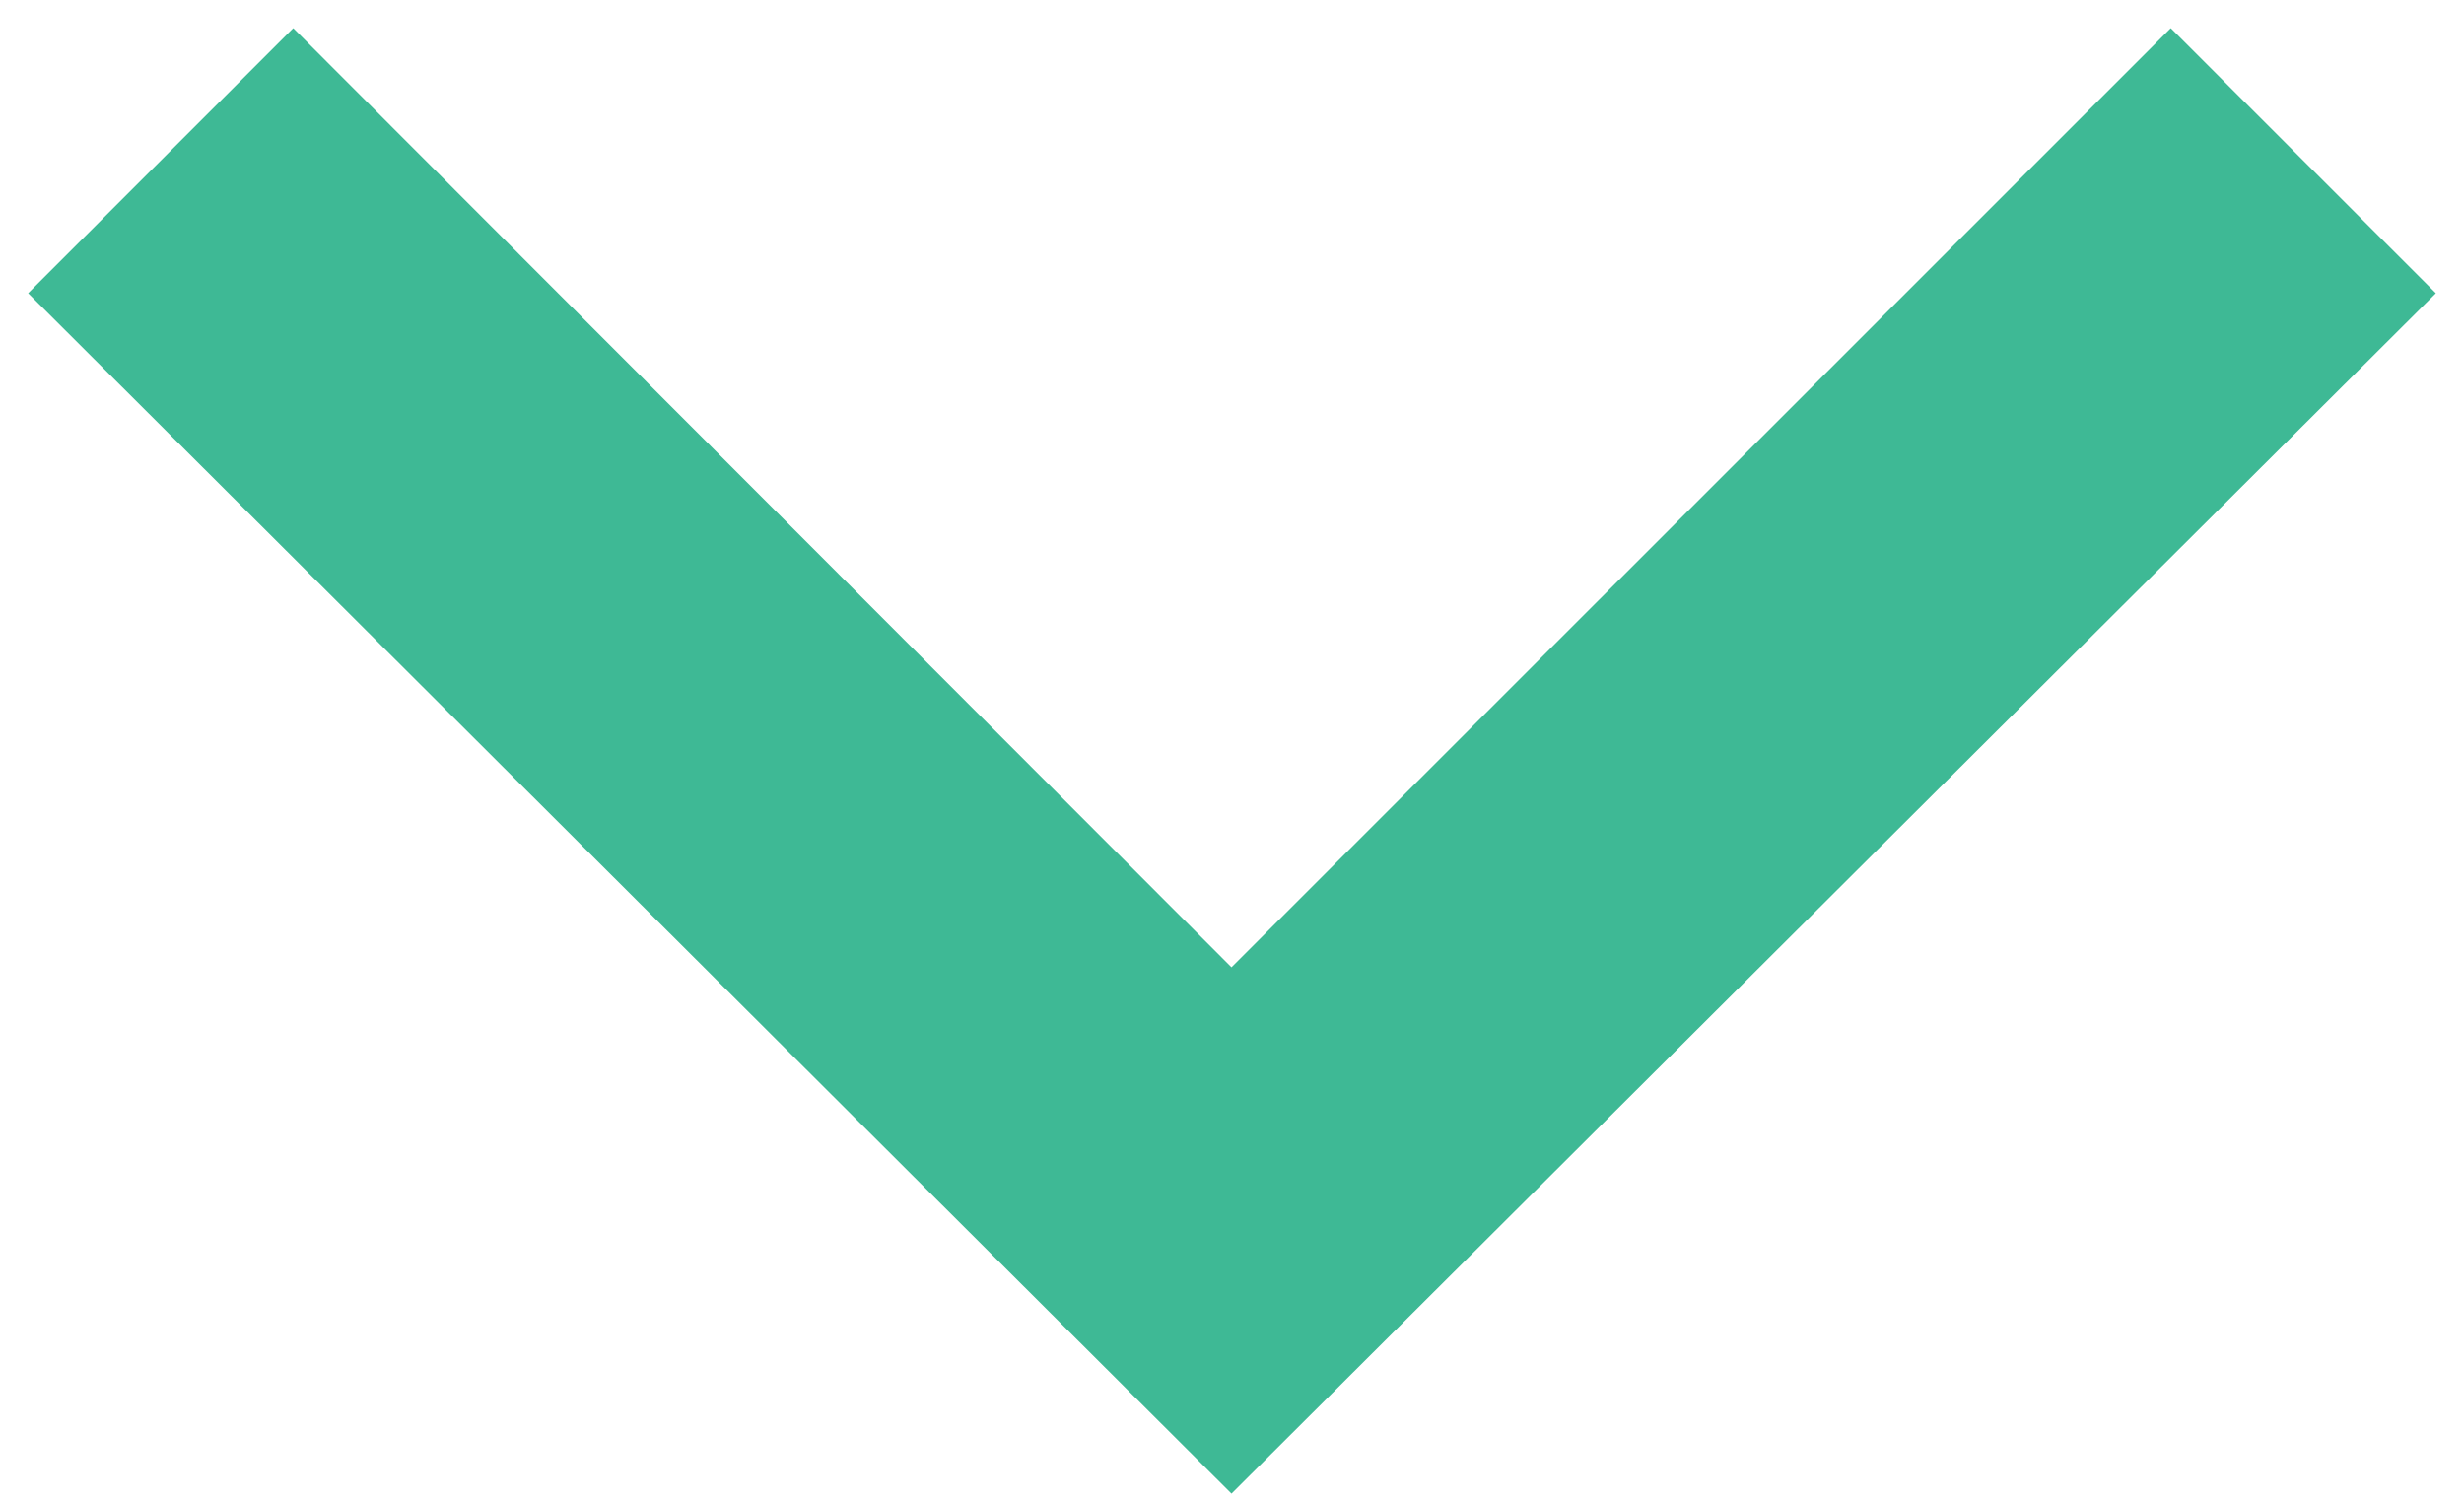
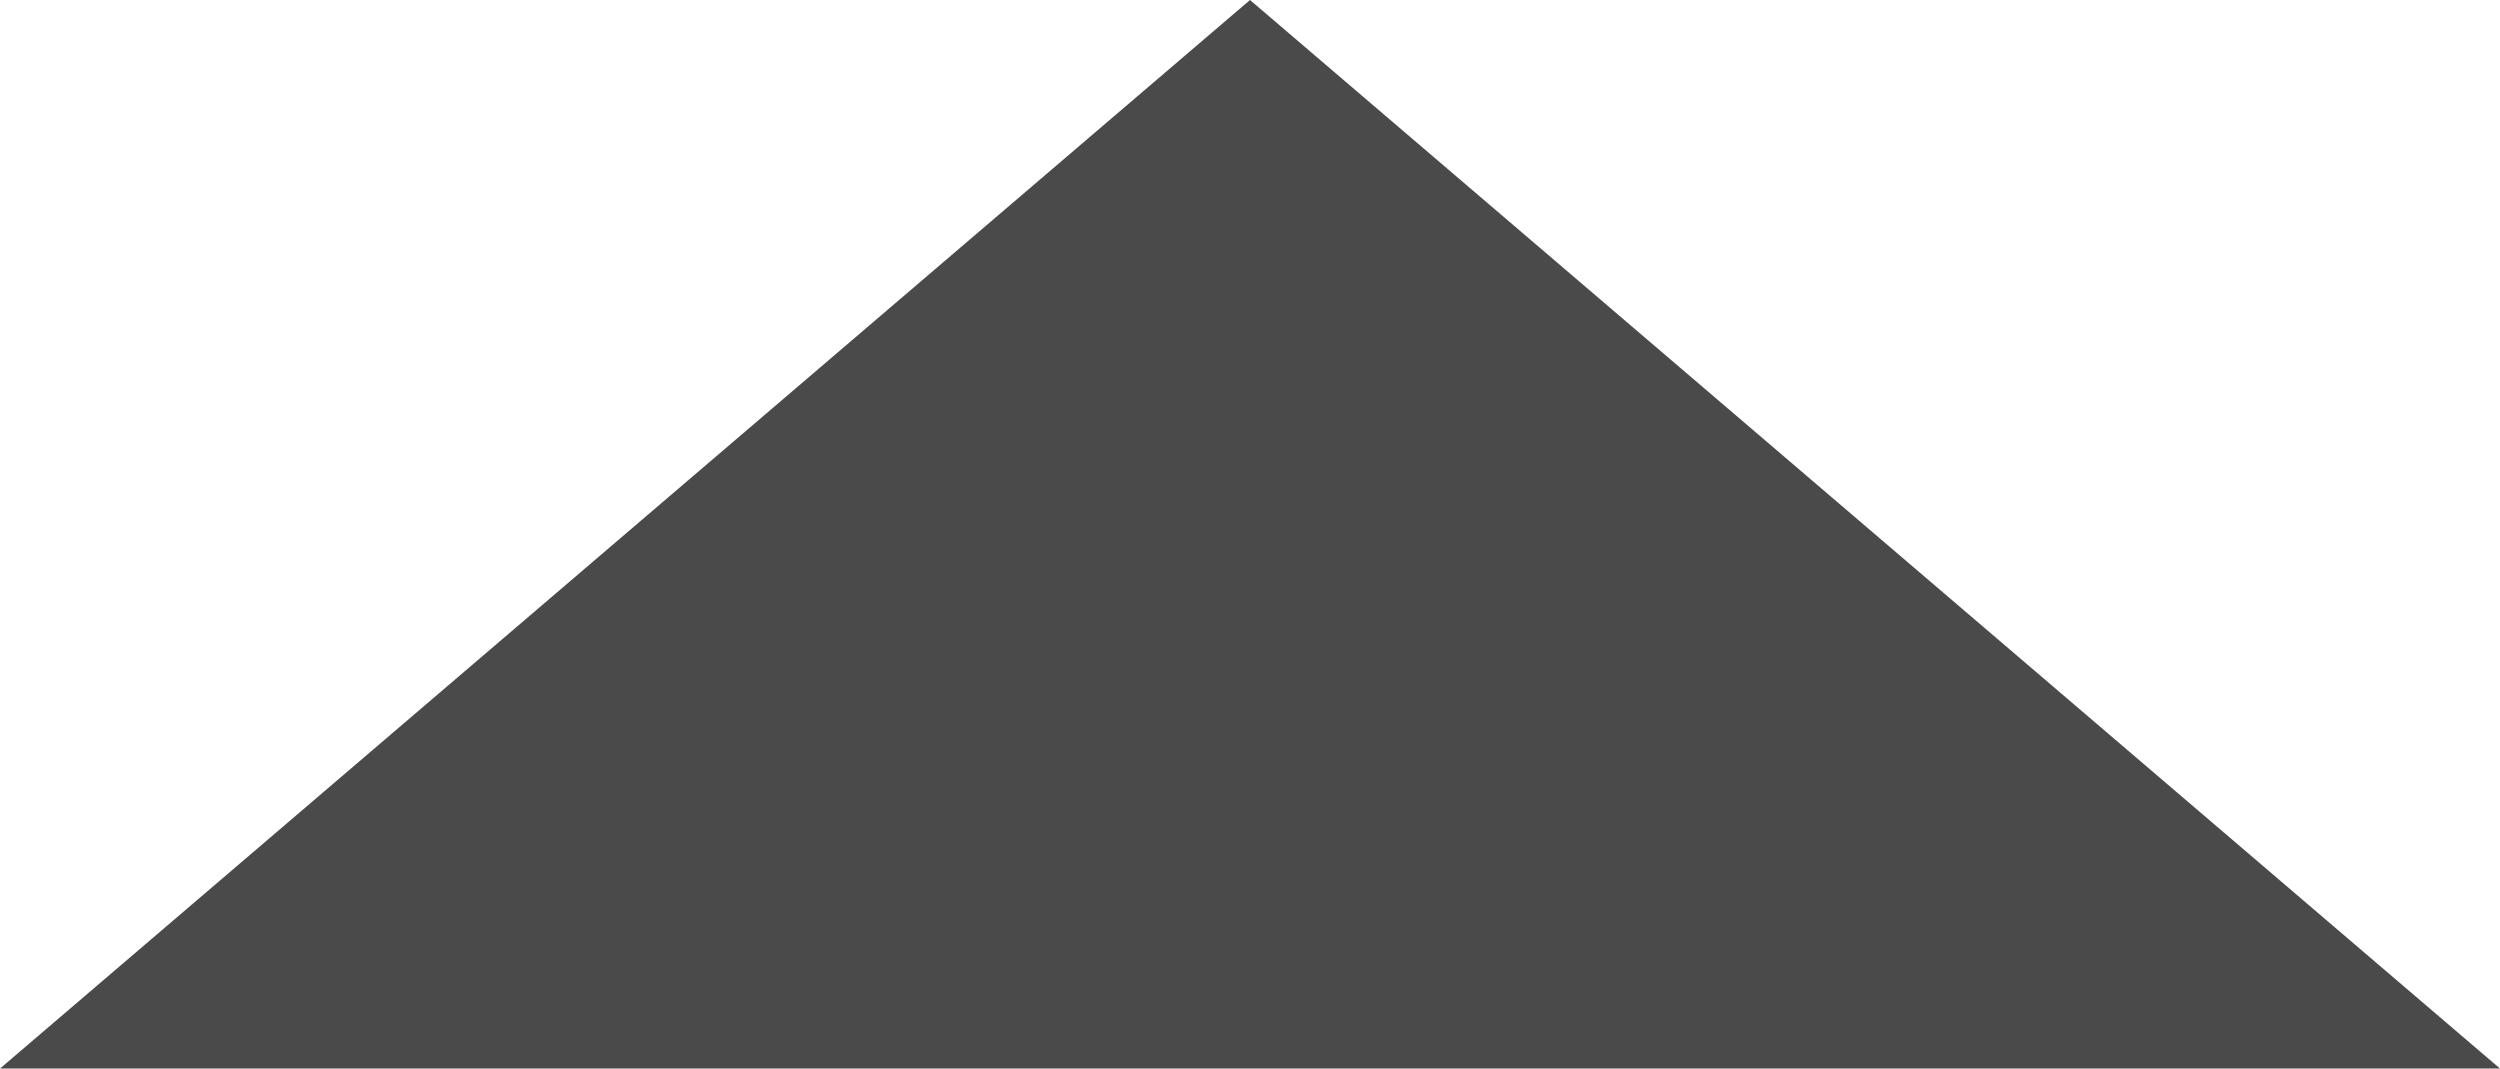
- <svg xmlns="http://www.w3.org/2000/svg" width="46px" height="28px" viewBox="0 0 46 28" version="1.1">
+ <svg xmlns="http://www.w3.org/2000/svg" width="124px" height="53px" viewBox="0 0 124 53" version="1.1">
  <defs />
-   <g id="Page-1" stroke="none" stroke-width="1" fill="none" fill-rule="evenodd">
-     <g id="arrow" transform="translate(23, 14) rotate(90) translate(-23, -14) translate(9, -9)" fill="#3EB995" fill-rule="nonzero">
-       <polygon id="Shape" transform="translate(14.20552, 23) rotate(90) translate(-14.20552, -23) " points="31.731 36.68 36.68 31.731 14.215 9.32 -8.269 31.731 -3.32 36.68 14.215 19.146" />
+   <g id="Page-2" stroke="none" stroke-width="1" fill="none" fill-rule="evenodd">
+     <g id="memex-annotation-states-v1" transform="translate(-1348, -2099)" fill="#4A4A4A">
+       <polygon id="Triangle" points="1410 2099 1472 2152 1348 2152" />
    </g>
  </g>
</svg>
